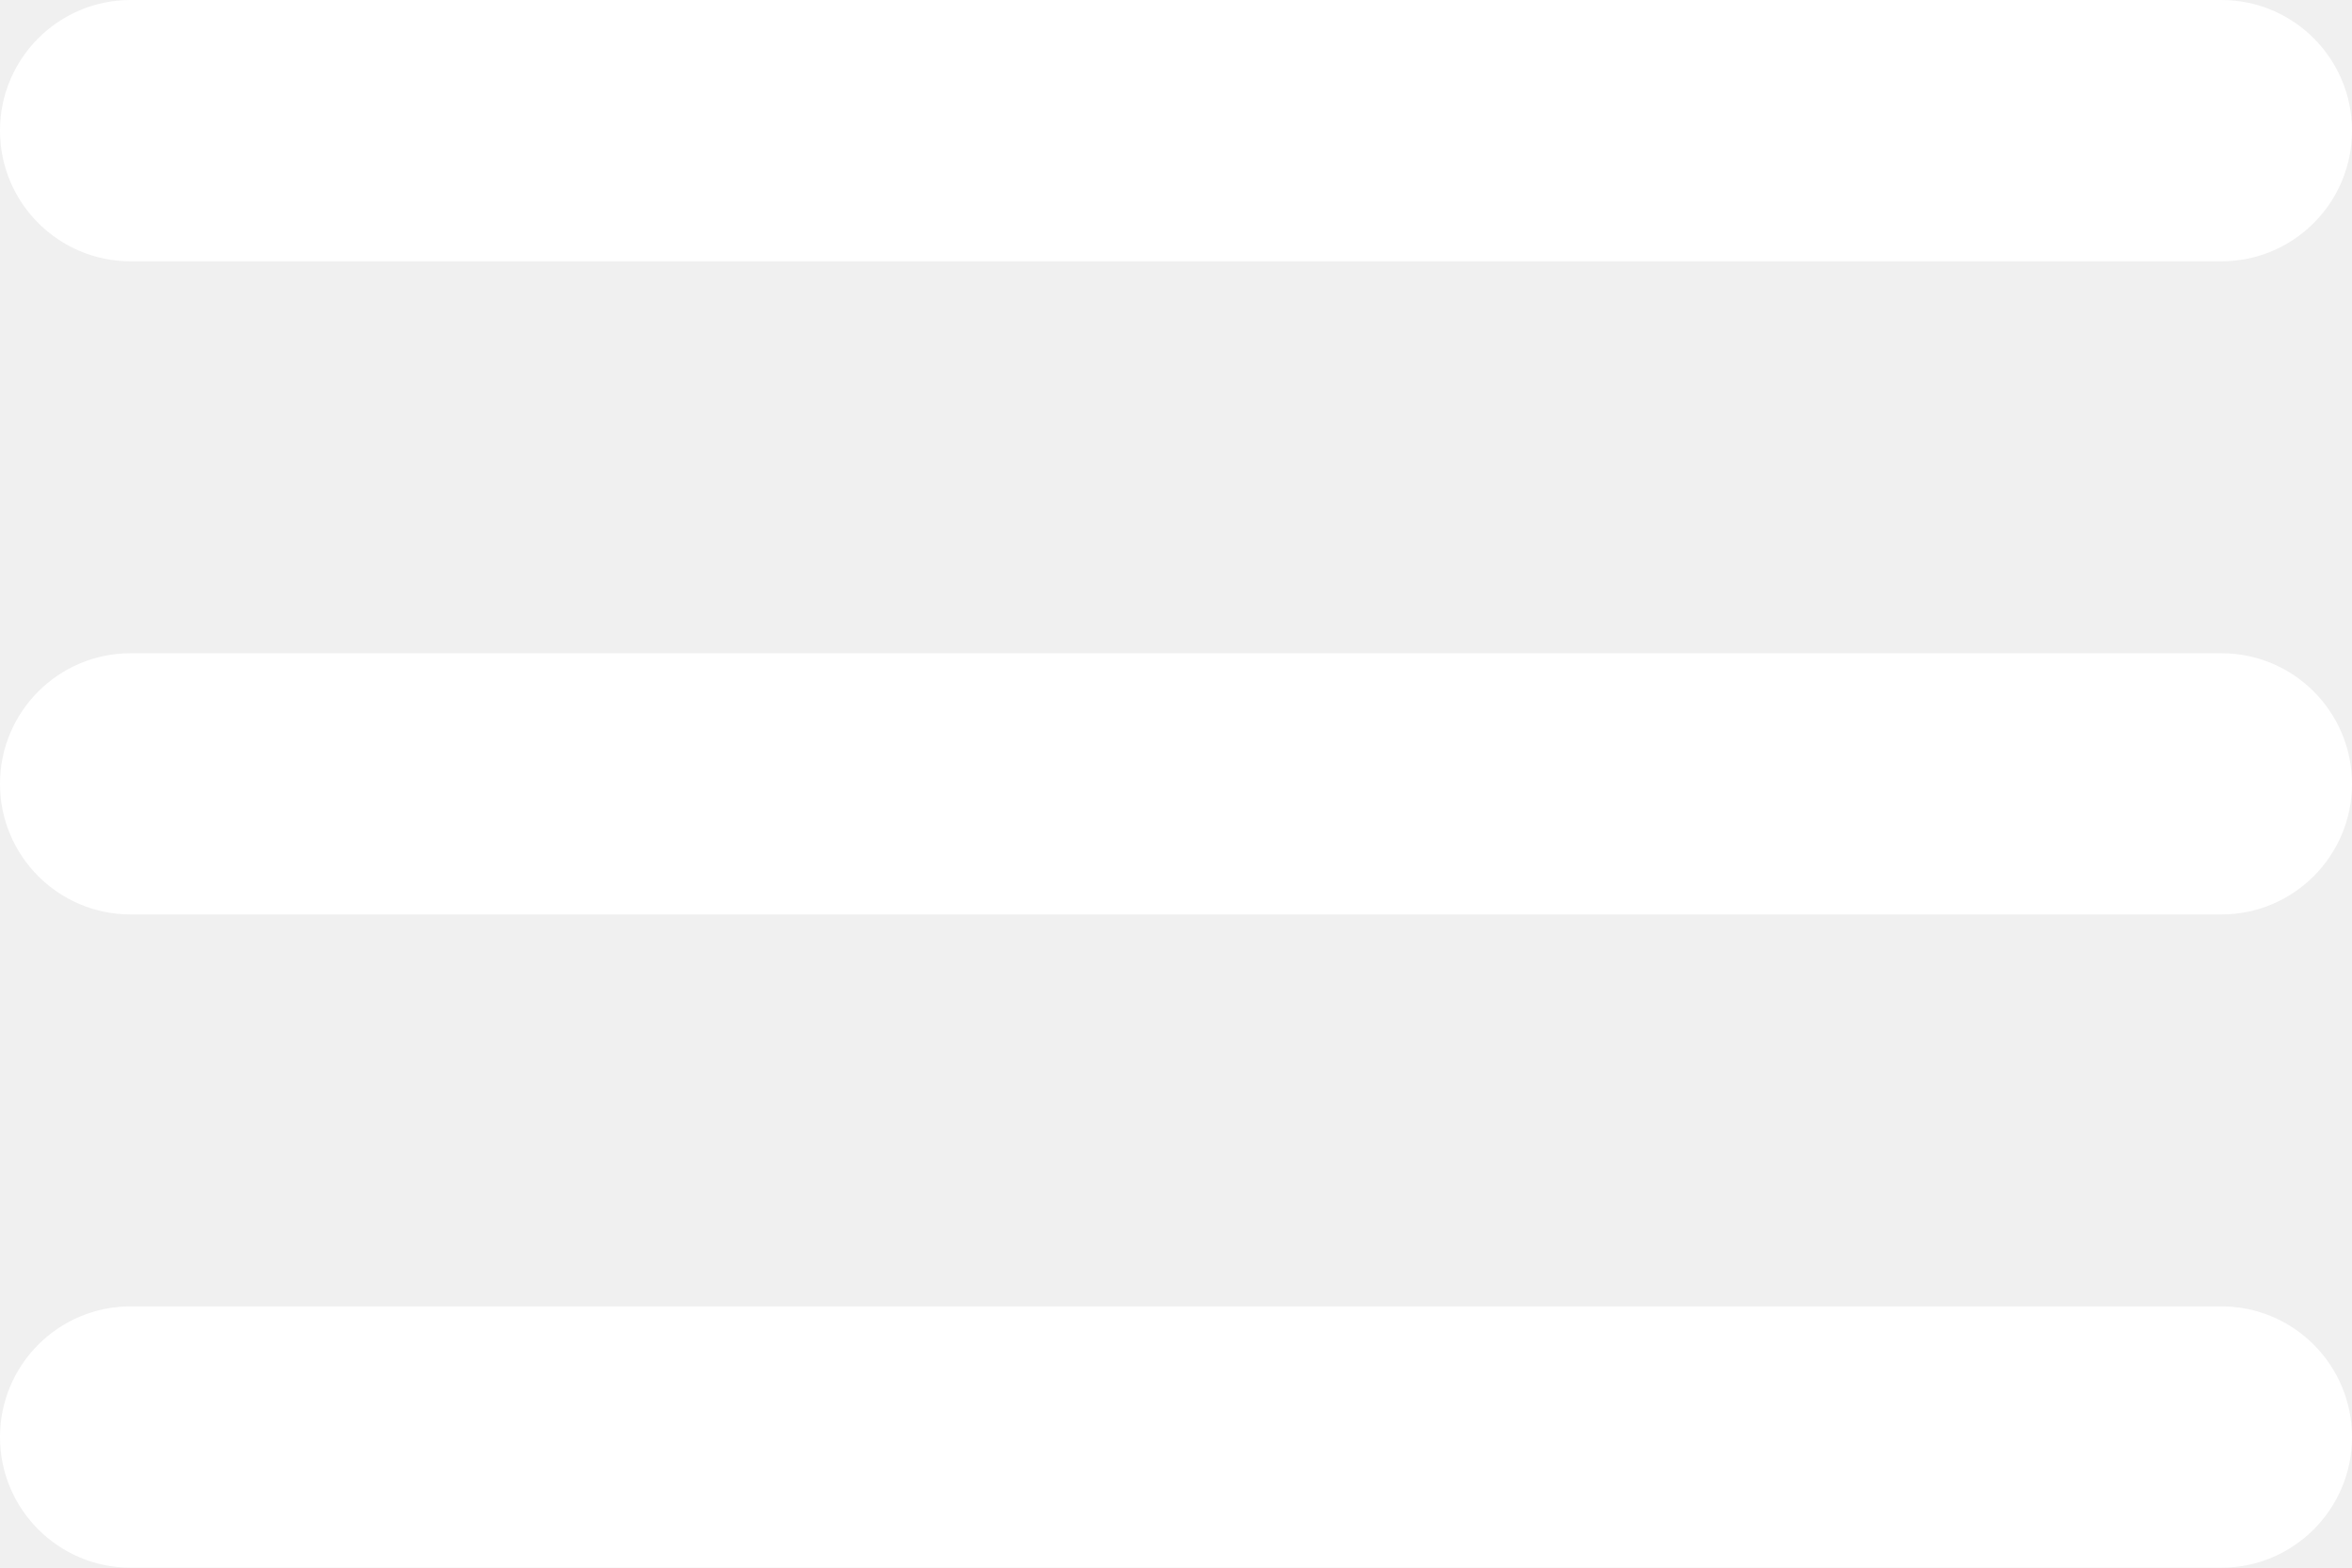
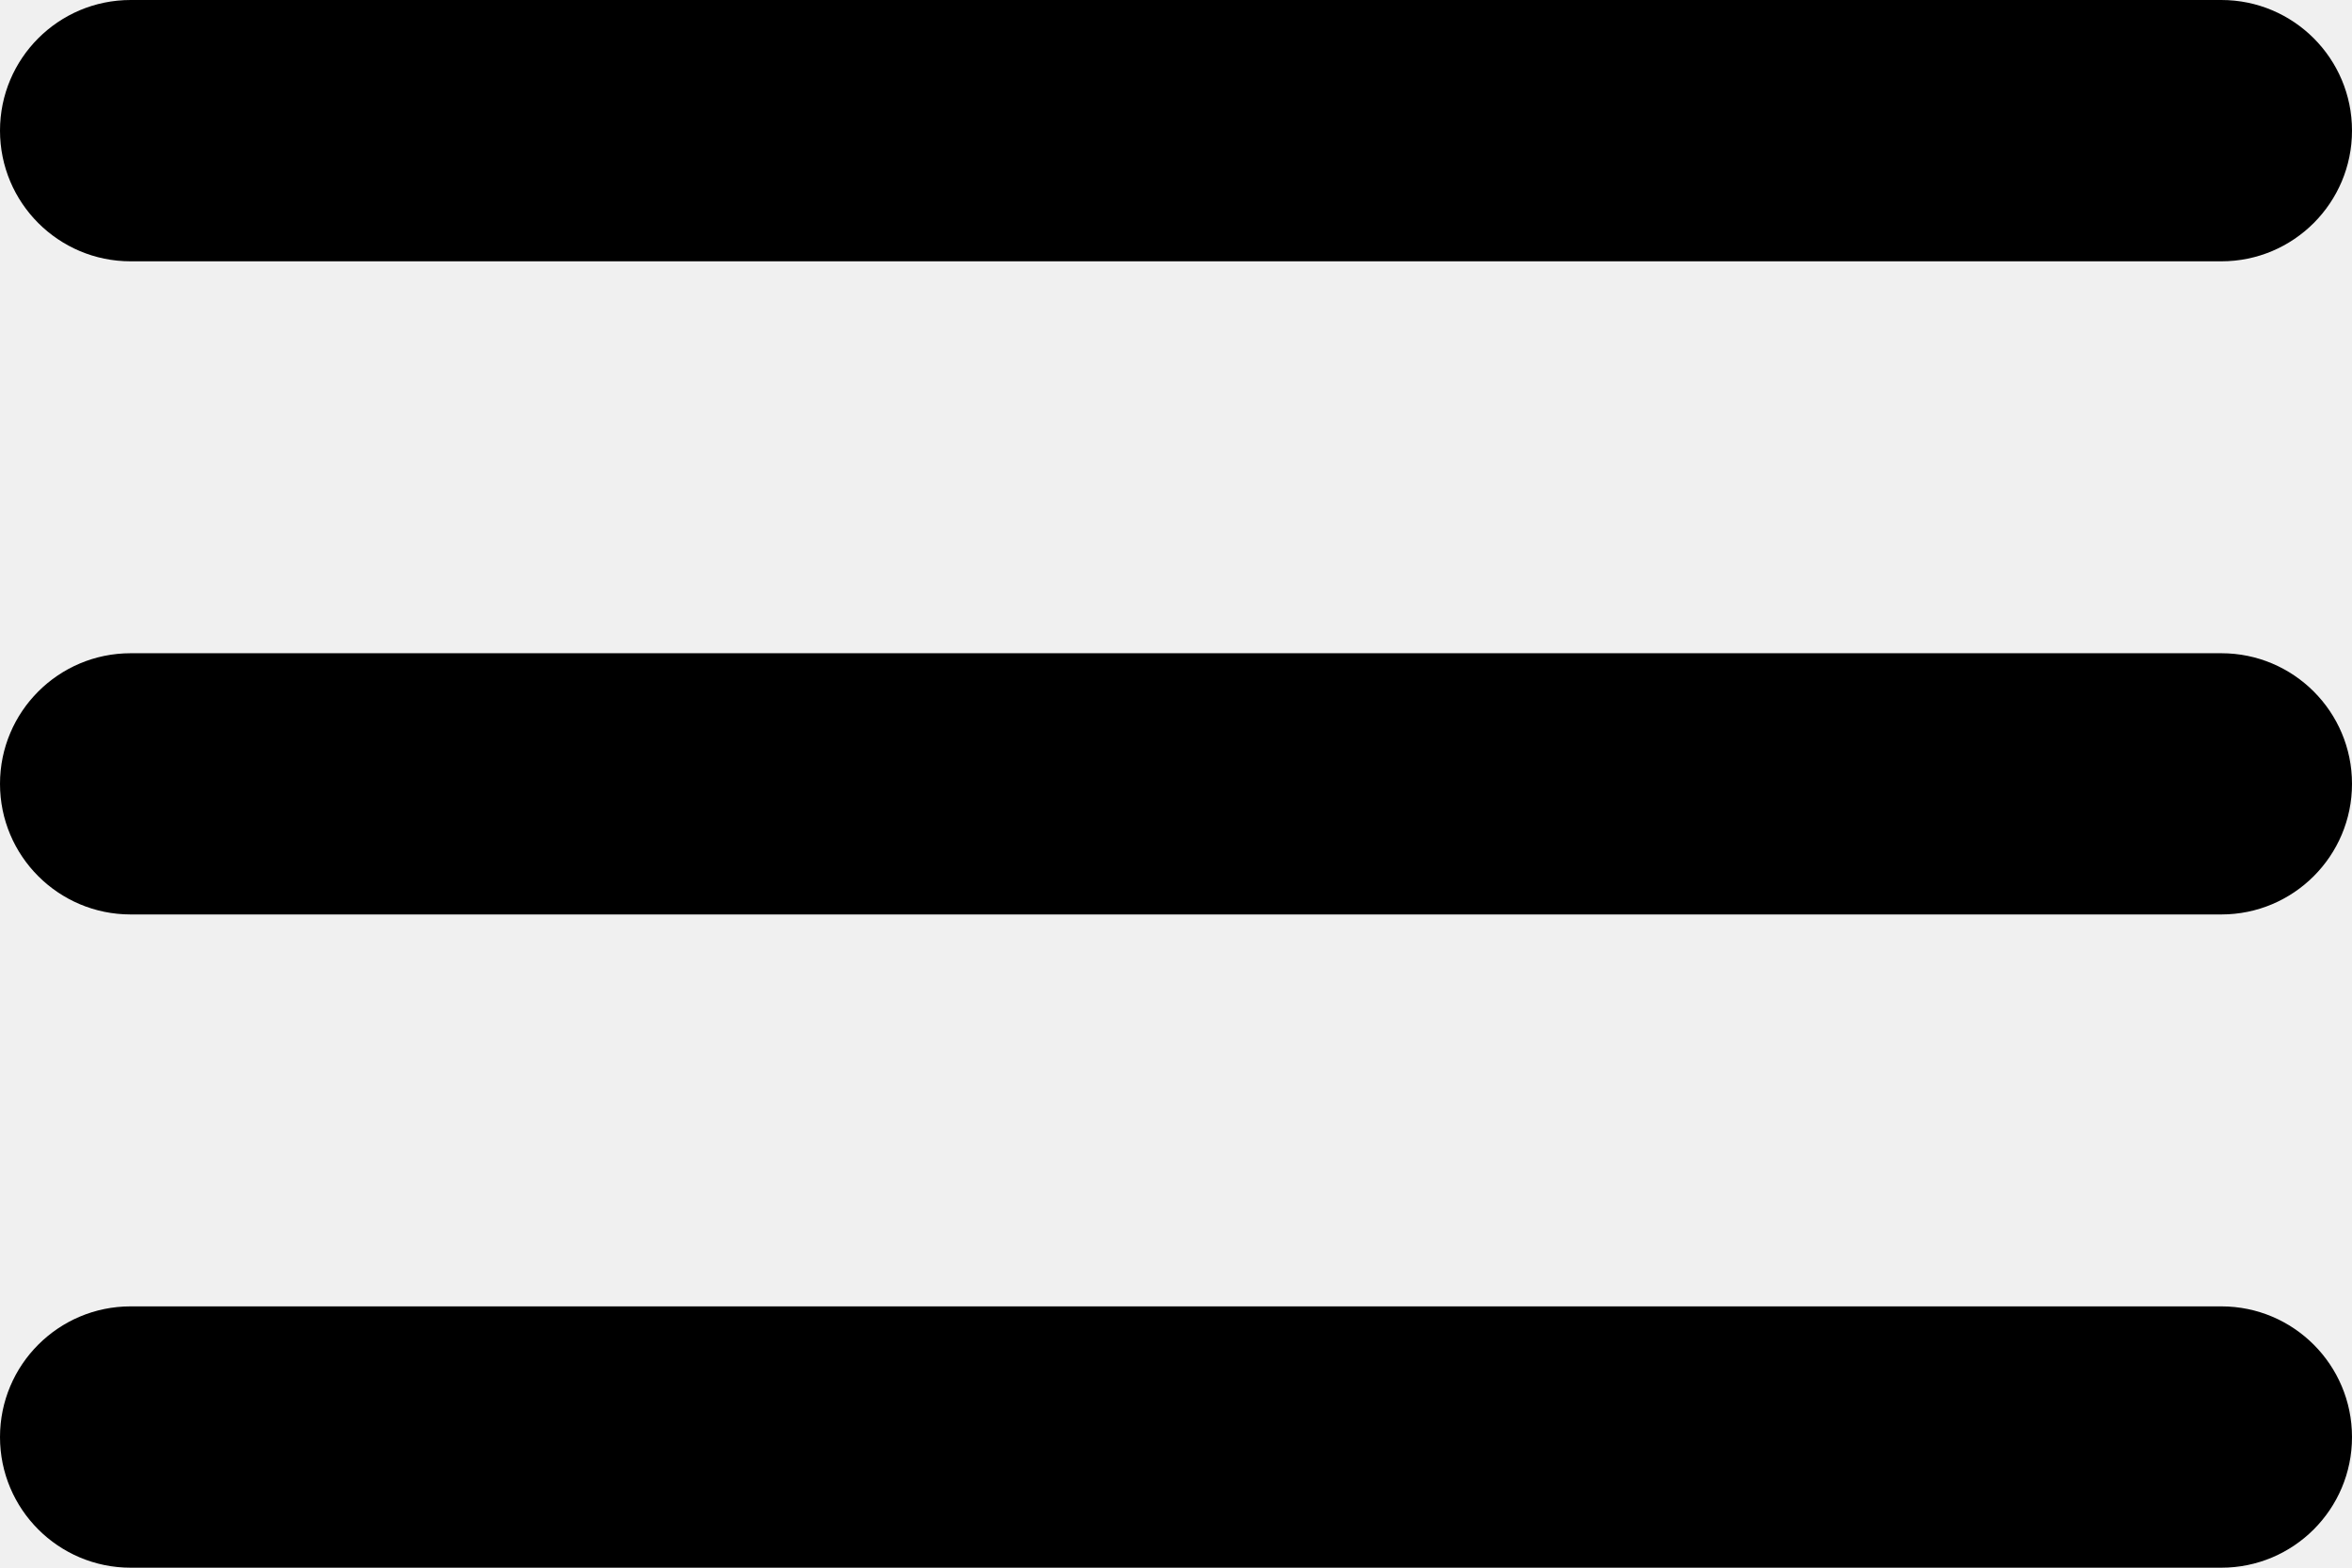
<svg xmlns="http://www.w3.org/2000/svg" width="24" height="16" viewBox="0 0 24 16" fill="none">
-   <path d="M0 14.667C0 15.403 0.597 16 1.333 16H22.667C23.403 16 24 15.403 24 14.667C24 13.93 23.403 13.333 22.667 13.333H1.333C0.597 13.333 0 13.93 0 14.667ZM0 8C0 8.736 0.597 9.333 1.333 9.333H22.667C23.403 9.333 24 8.736 24 8C24 7.264 23.403 6.667 22.667 6.667H1.333C0.597 6.667 0 7.264 0 8ZM1.333 0C0.597 0 0 0.597 0 1.333C0 2.07 0.597 2.667 1.333 2.667H22.667C23.403 2.667 24 2.07 24 1.333C24 0.597 23.403 0 22.667 0H1.333Z" fill="white" />
+   <path d="M0 14.667C0 15.403 0.597 16 1.333 16H22.667C23.403 16 24 15.403 24 14.667C24 13.93 23.403 13.333 22.667 13.333H1.333C0.597 13.333 0 13.93 0 14.667ZM0 8C0 8.736 0.597 9.333 1.333 9.333H22.667C23.403 9.333 24 8.736 24 8C24 7.264 23.403 6.667 22.667 6.667H1.333C0.597 6.667 0 7.264 0 8ZM1.333 0C0.597 0 0 0.597 0 1.333C0 2.07 0.597 2.667 1.333 2.667H22.667C23.403 2.667 24 2.07 24 1.333C24 0.597 23.403 0 22.667 0H1.333Z" fill="black" />
</svg>
